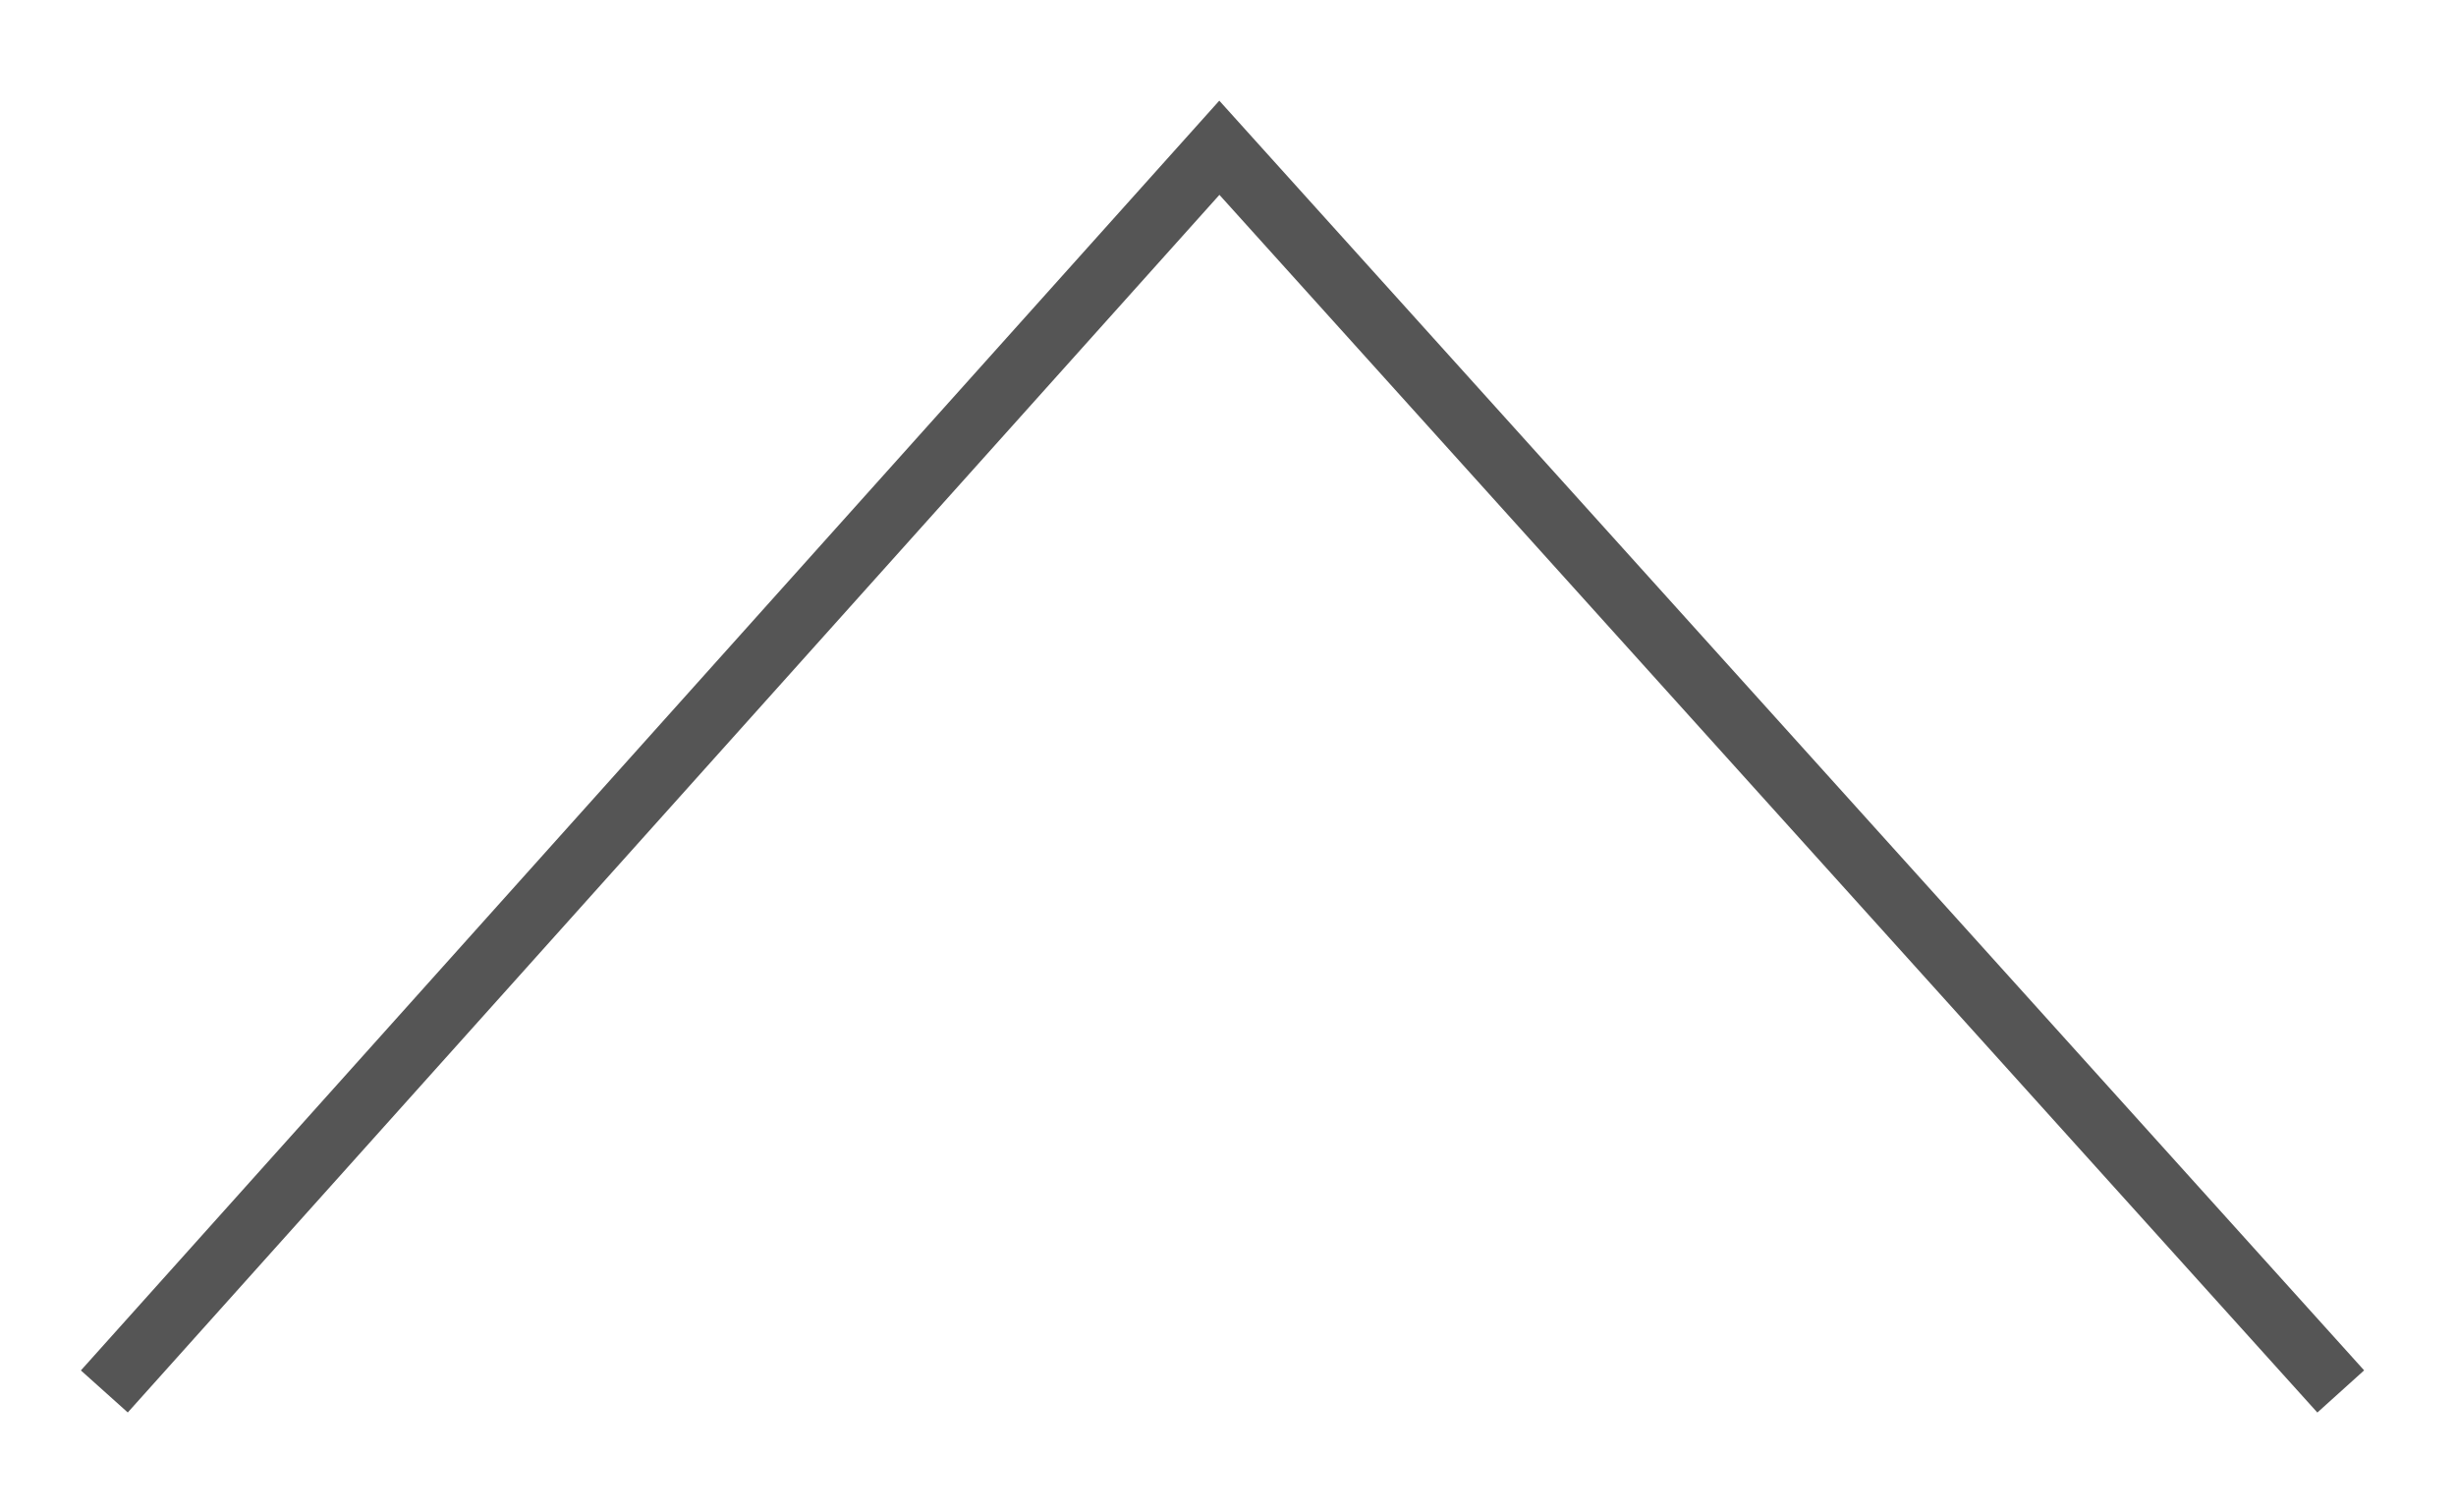
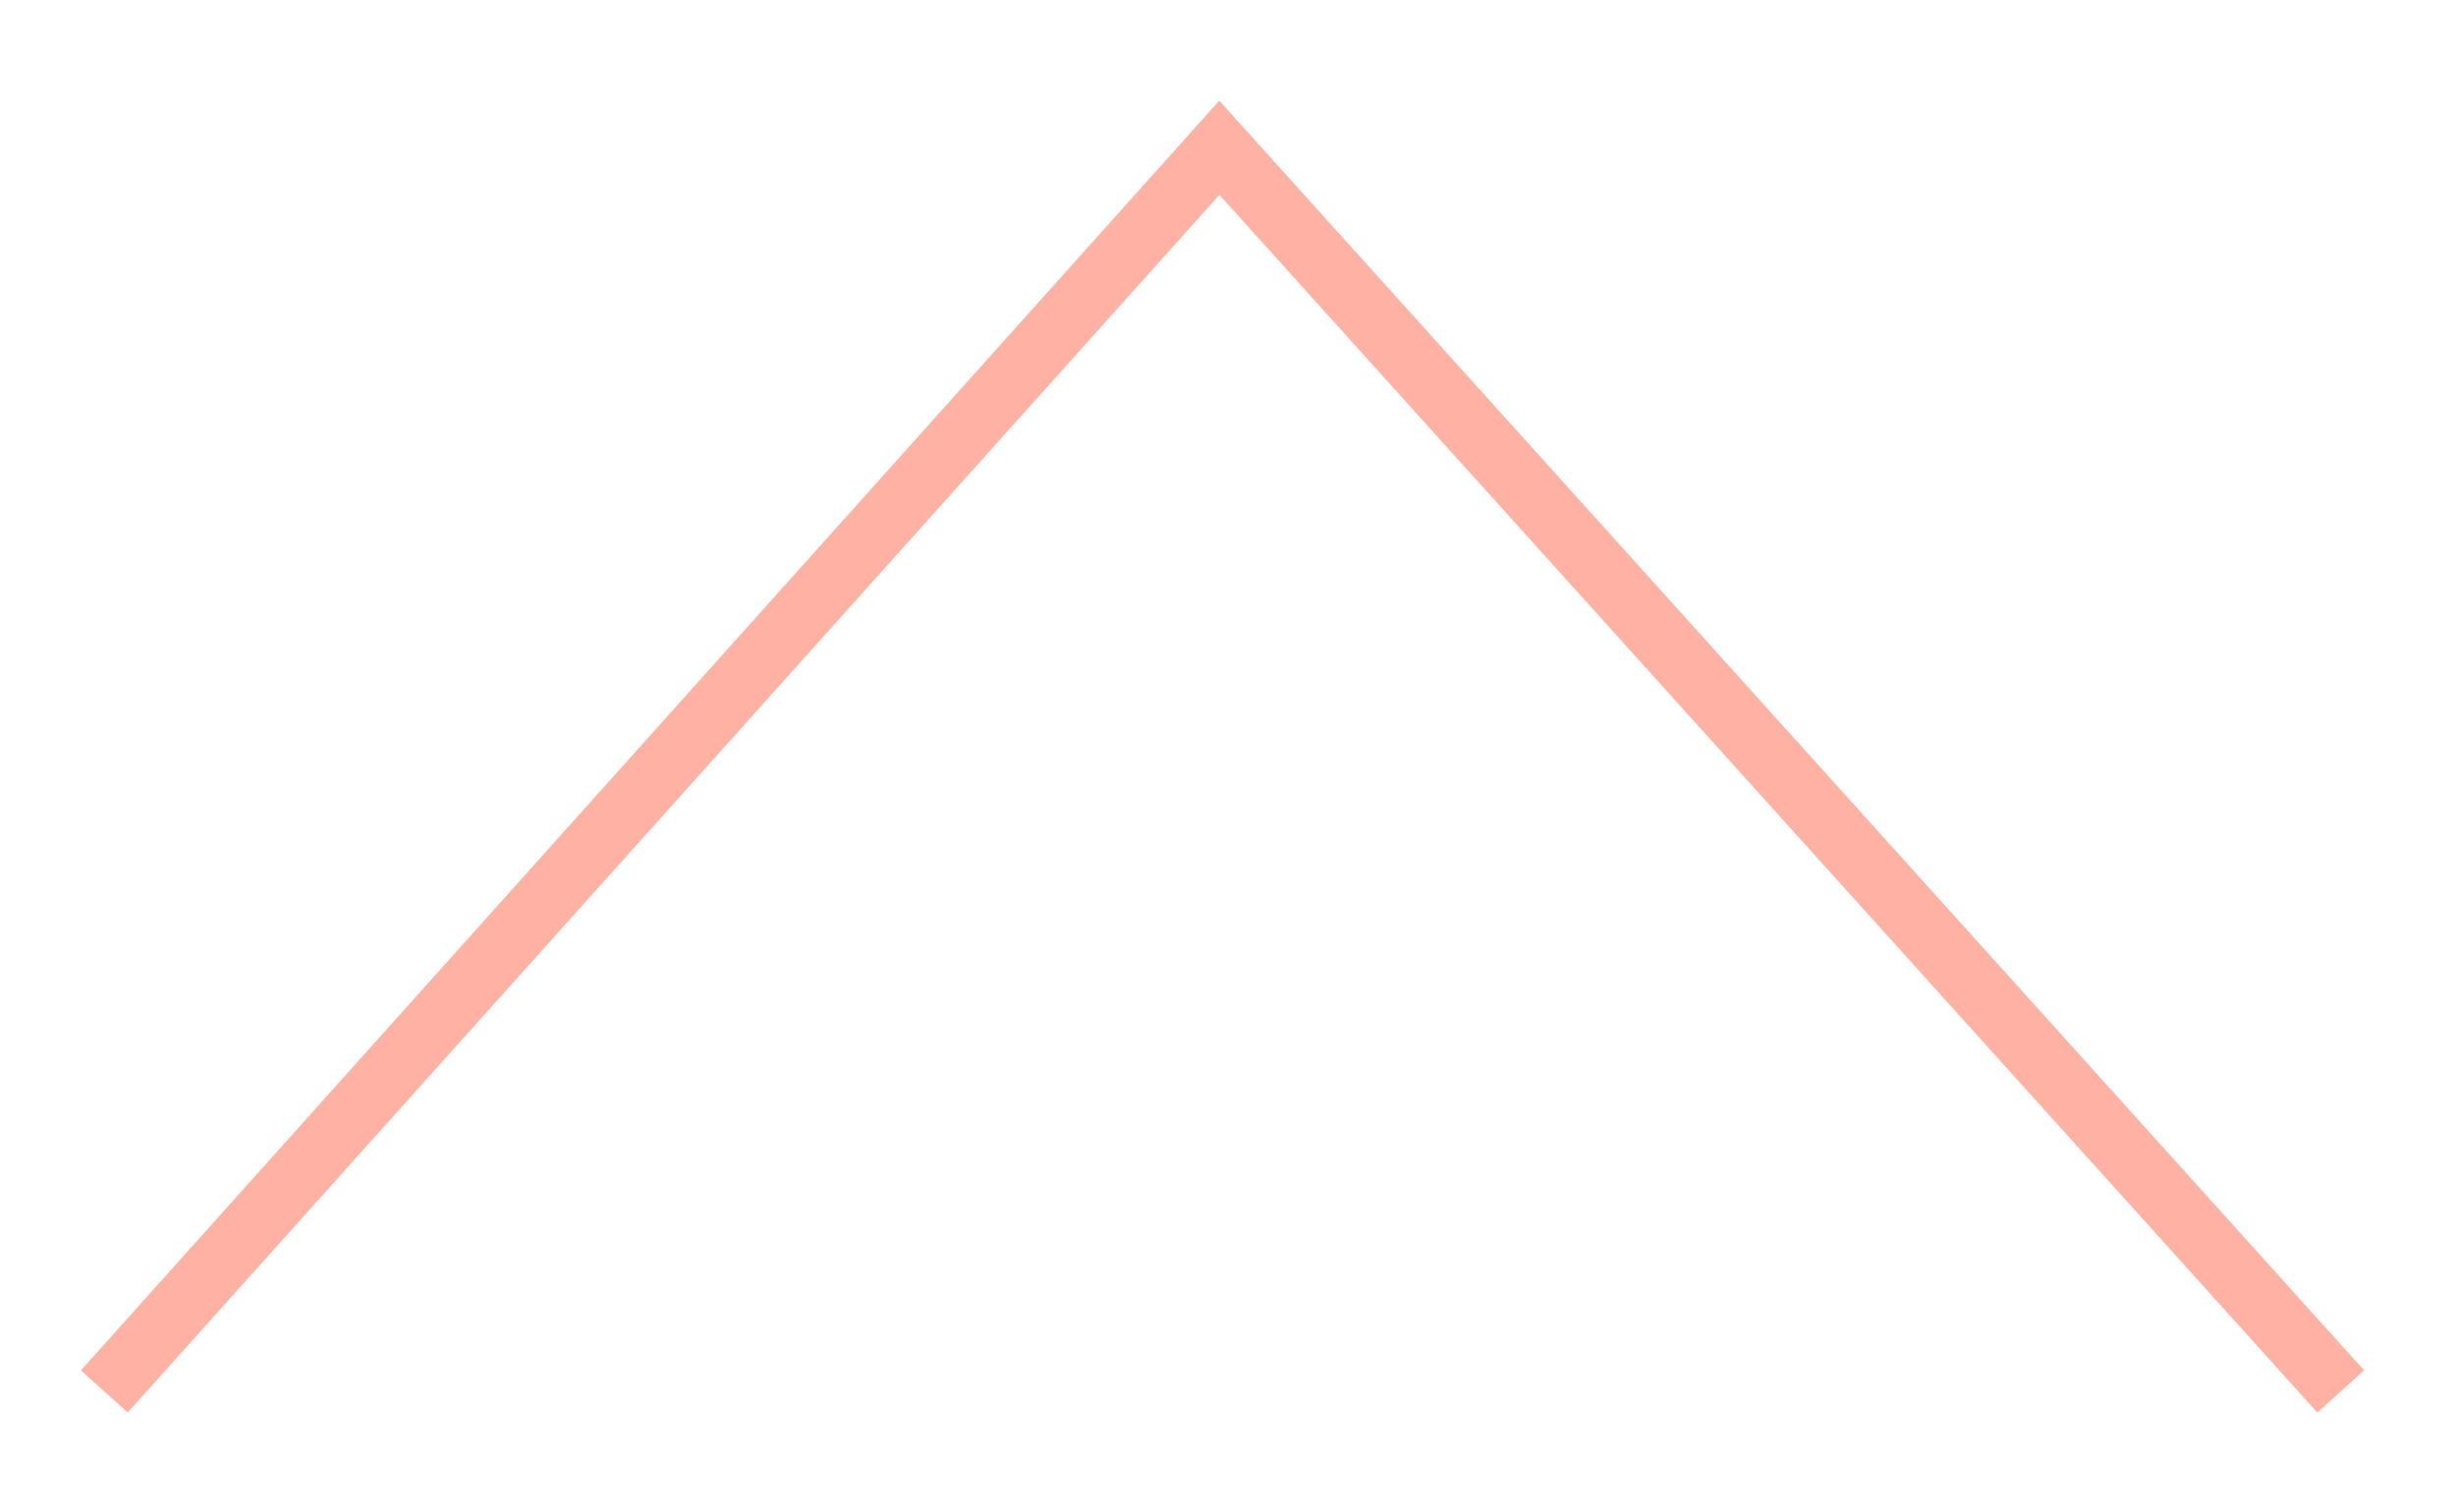
<svg xmlns="http://www.w3.org/2000/svg" width="39px" height="24px" viewBox="0 0 39 24" version="1.1">
  <defs />
  <g id="UI" stroke="none" stroke-width="1" fill="none" fill-rule="evenodd">
-     <g id="constellation-active" transform="translate(-29, -21)" stroke-width="1" stroke="#555">
+     <g id="constellation-active" transform="translate(-29, -21)" stroke-width="1" stroke="#ffb2a3">
      <g id="Scale-Title" transform="translate(30, 21)">
        <polyline id="Path-1" transform="translate(18.41307, 12.22031) scale(-1, 1) rotate(-270) translate(-18.41307, -12.22031) " points="28.287 -5.536 8.539 12.17 28.287 29.977" />
      </g>
    </g>
  </g>
</svg>
